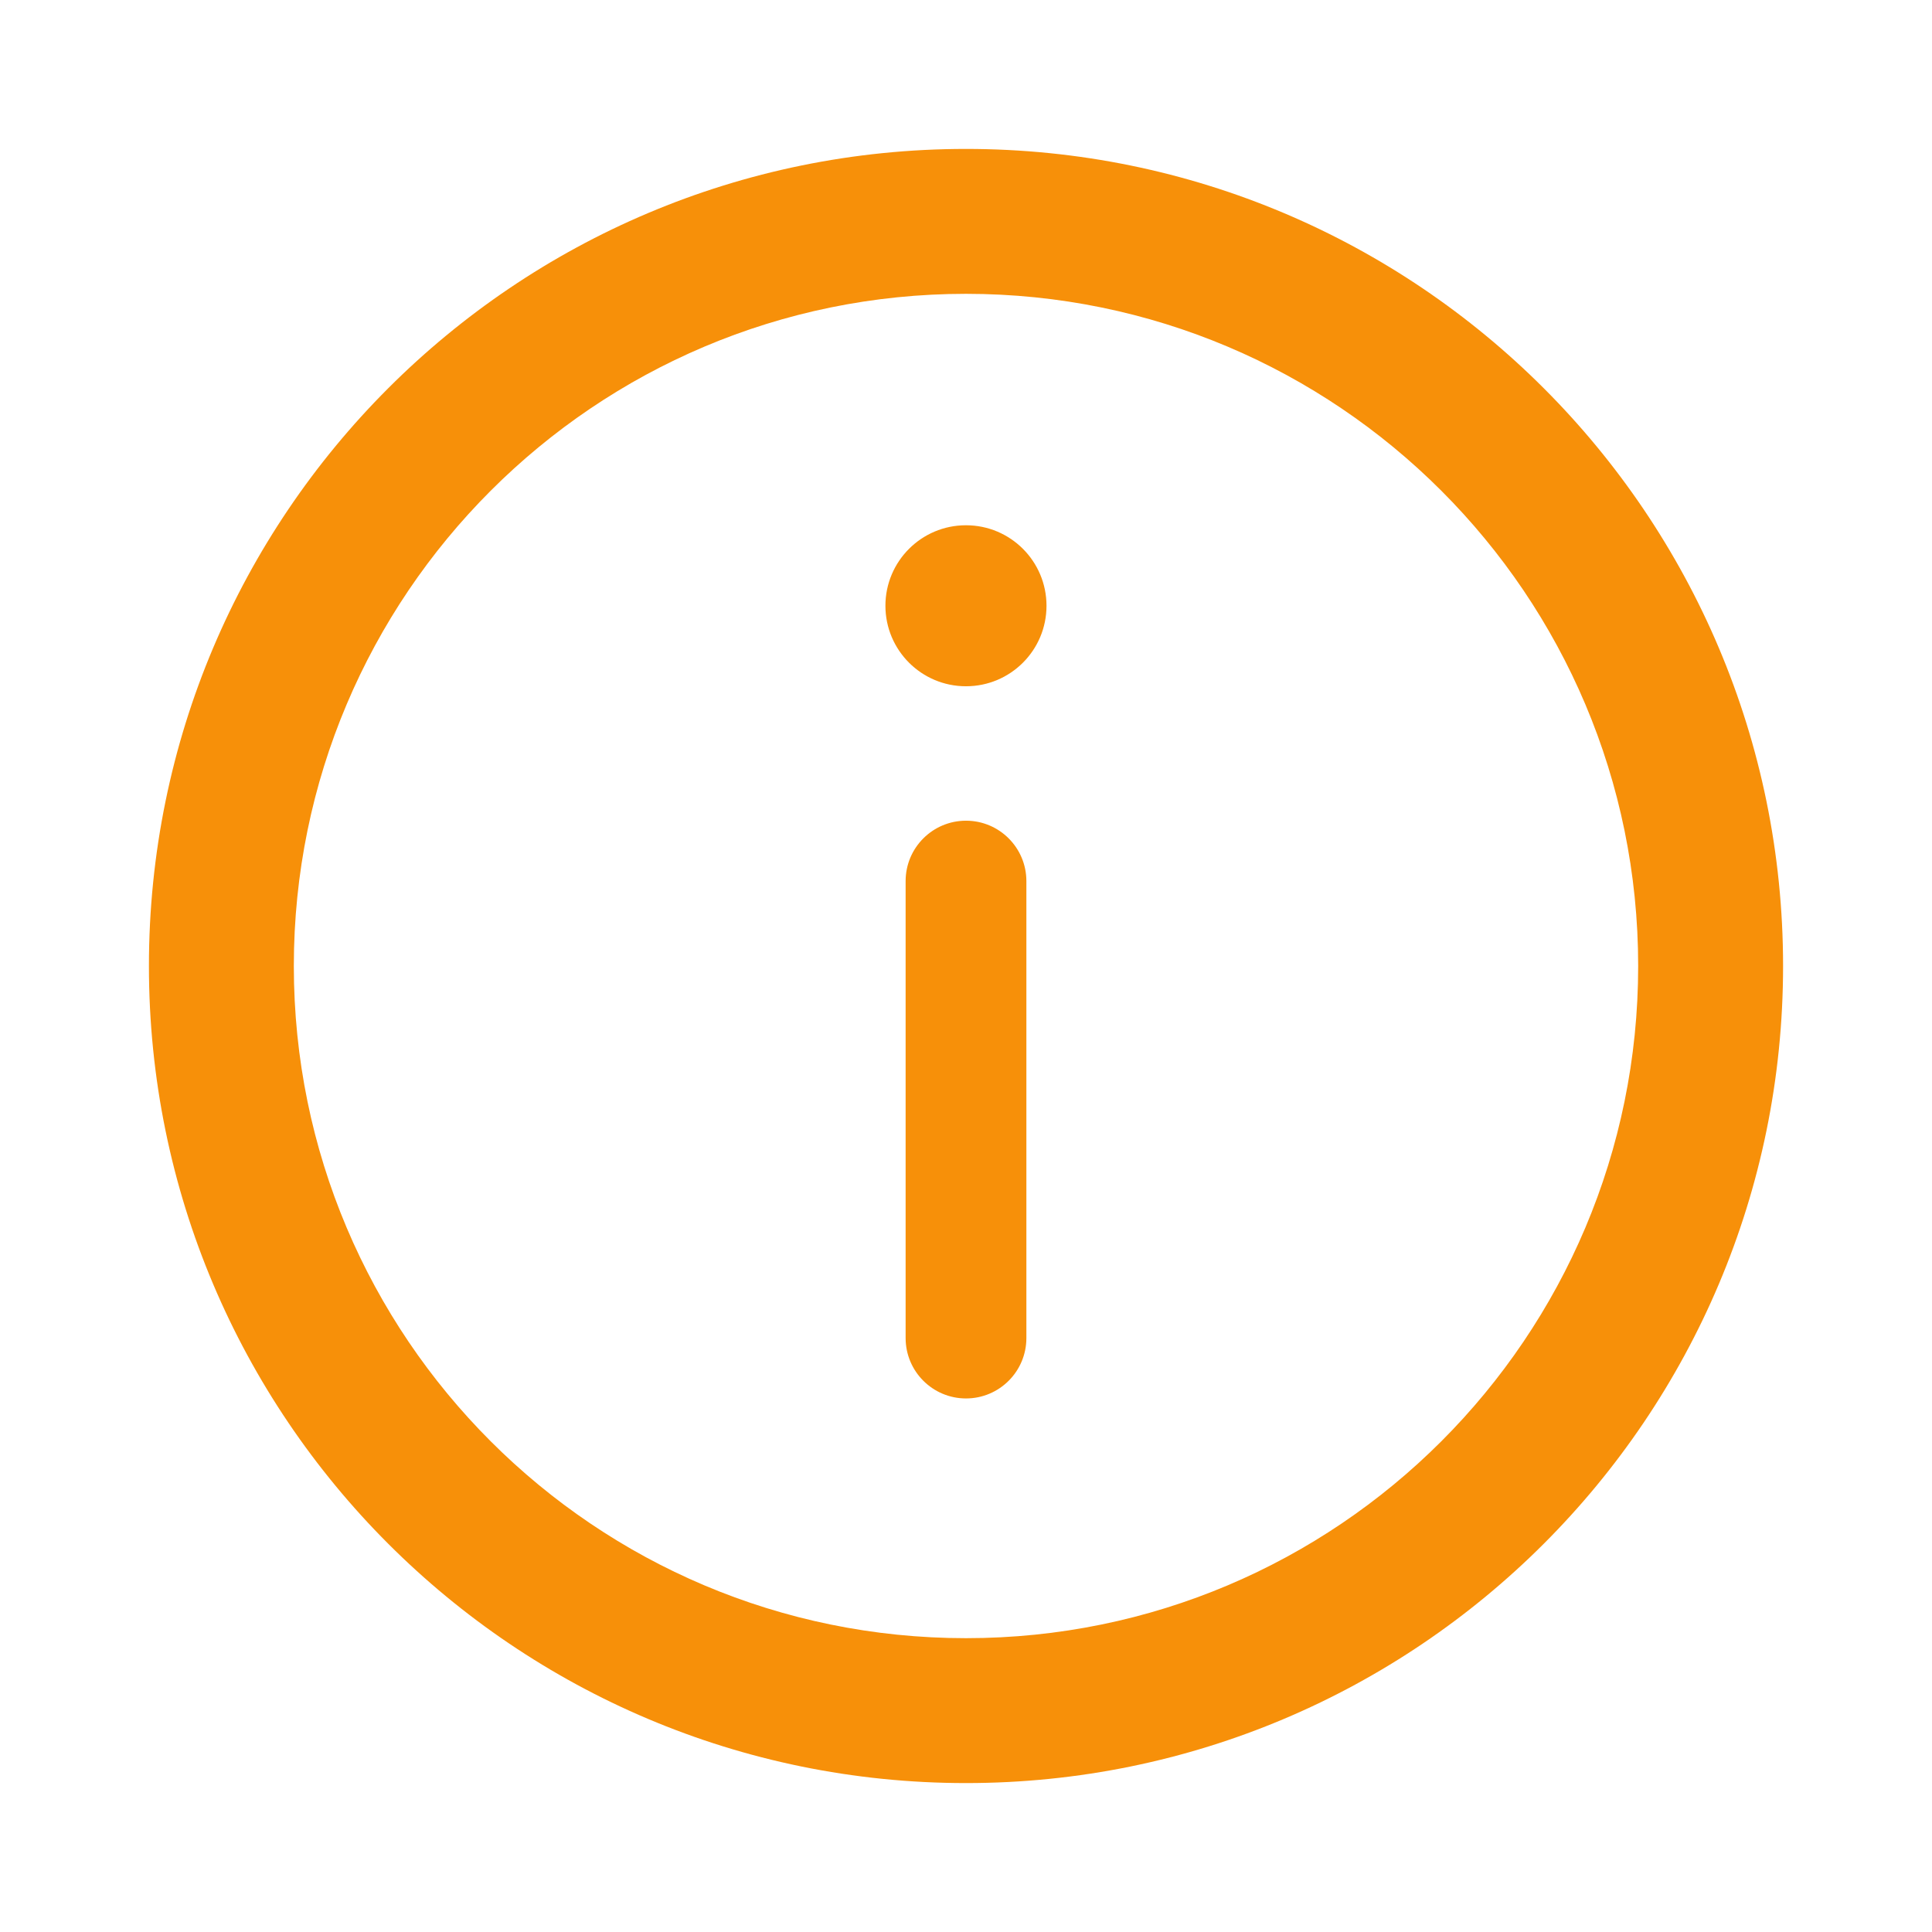
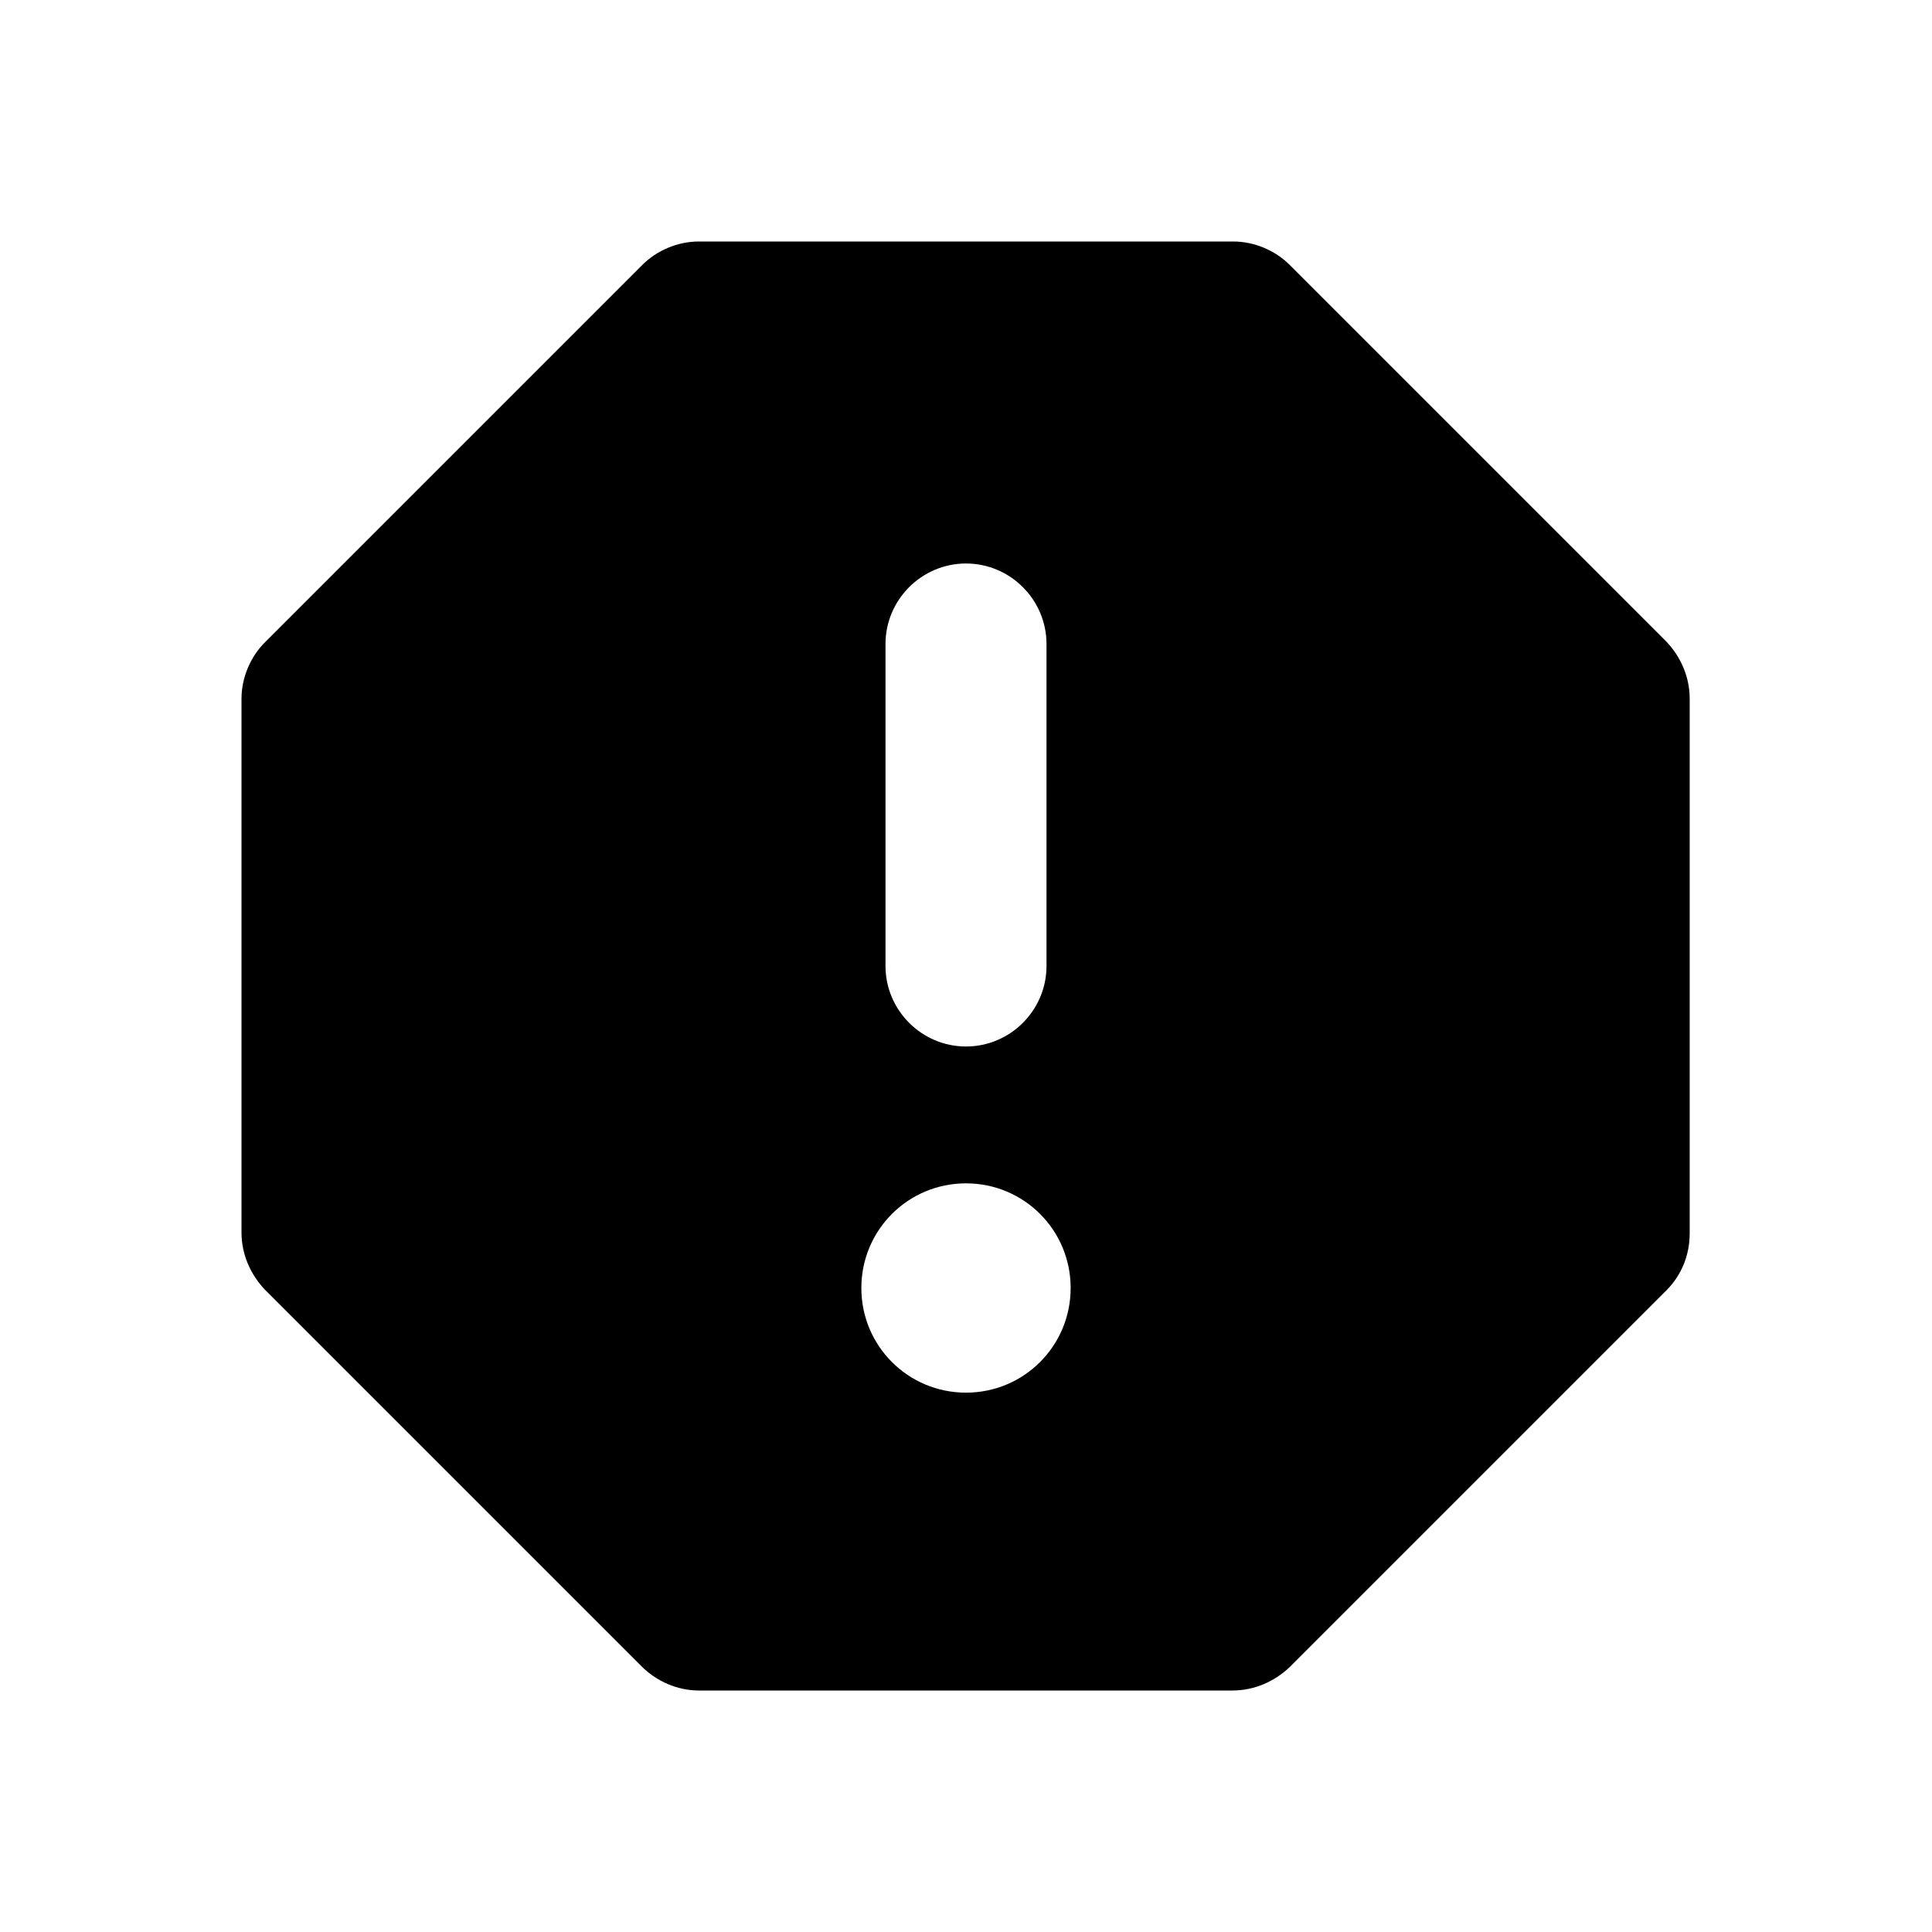
- <svg xmlns="http://www.w3.org/2000/svg" className="size-5" width="24" height="24" viewBox="0 0 24 24" fill="none">
-   <path fillRule="evenodd" clipRule="evenodd" d="M3.65 12C3.65 7.389 7.389 3.65 12 3.65C16.612 3.65 20.35 7.389 20.35 12C20.35 16.612 16.612 20.35 12 20.35C7.389 20.35 3.65 16.612 3.65 12ZM12 1.85C6.394 1.85 1.85 6.394 1.85 12C1.85 17.606 6.394 22.15 12 22.15C17.606 22.15 22.15 17.606 22.15 12C22.15 6.394 17.606 1.85 12 1.85ZM10.999 7.525C10.999 8.077 11.447 8.525 11.999 8.525H12C12.553 8.525 13 8.077 13 7.525C13 6.973 12.553 6.525 12 6.525H11.999C11.447 6.525 10.999 6.973 10.999 7.525ZM12 17.372C11.586 17.372 11.25 17.036 11.25 16.622V10.945C11.25 10.531 11.586 10.195 12 10.195C12.414 10.195 12.75 10.531 12.75 10.945V16.622C12.75 17.036 12.414 17.372 12 17.372Z" fill="#F79009" />
+ <svg xmlns="http://www.w3.org/2000/svg" width="24" height="24" viewBox="0 0 24 24" fill="currentColor">
+   <path d="M15.32 3H8.68c-.26 0-.52.11-.7.29L3.29 7.98c-.18.18-.29.44-.29.7v6.63c0 .27.11.52.29.71l4.68 4.68c.19.19.45.3.71.3h6.63c.27 0 .52-.11.71-.29l4.68-4.68c.19-.19.29-.44.29-.71V8.68c0-.27-.11-.52-.29-.71l-4.68-4.68c-.18-.18-.44-.29-.7-.29M12 17.3c-.72 0-1.3-.58-1.3-1.3s.58-1.3 1.3-1.3 1.3.58 1.3 1.3-.58 1.3-1.3 1.3m0-4.3c-.55 0-1-.45-1-1V8c0-.55.45-1 1-1s1 .45 1 1v4c0 .55-.45 1-1 1" />
</svg>
